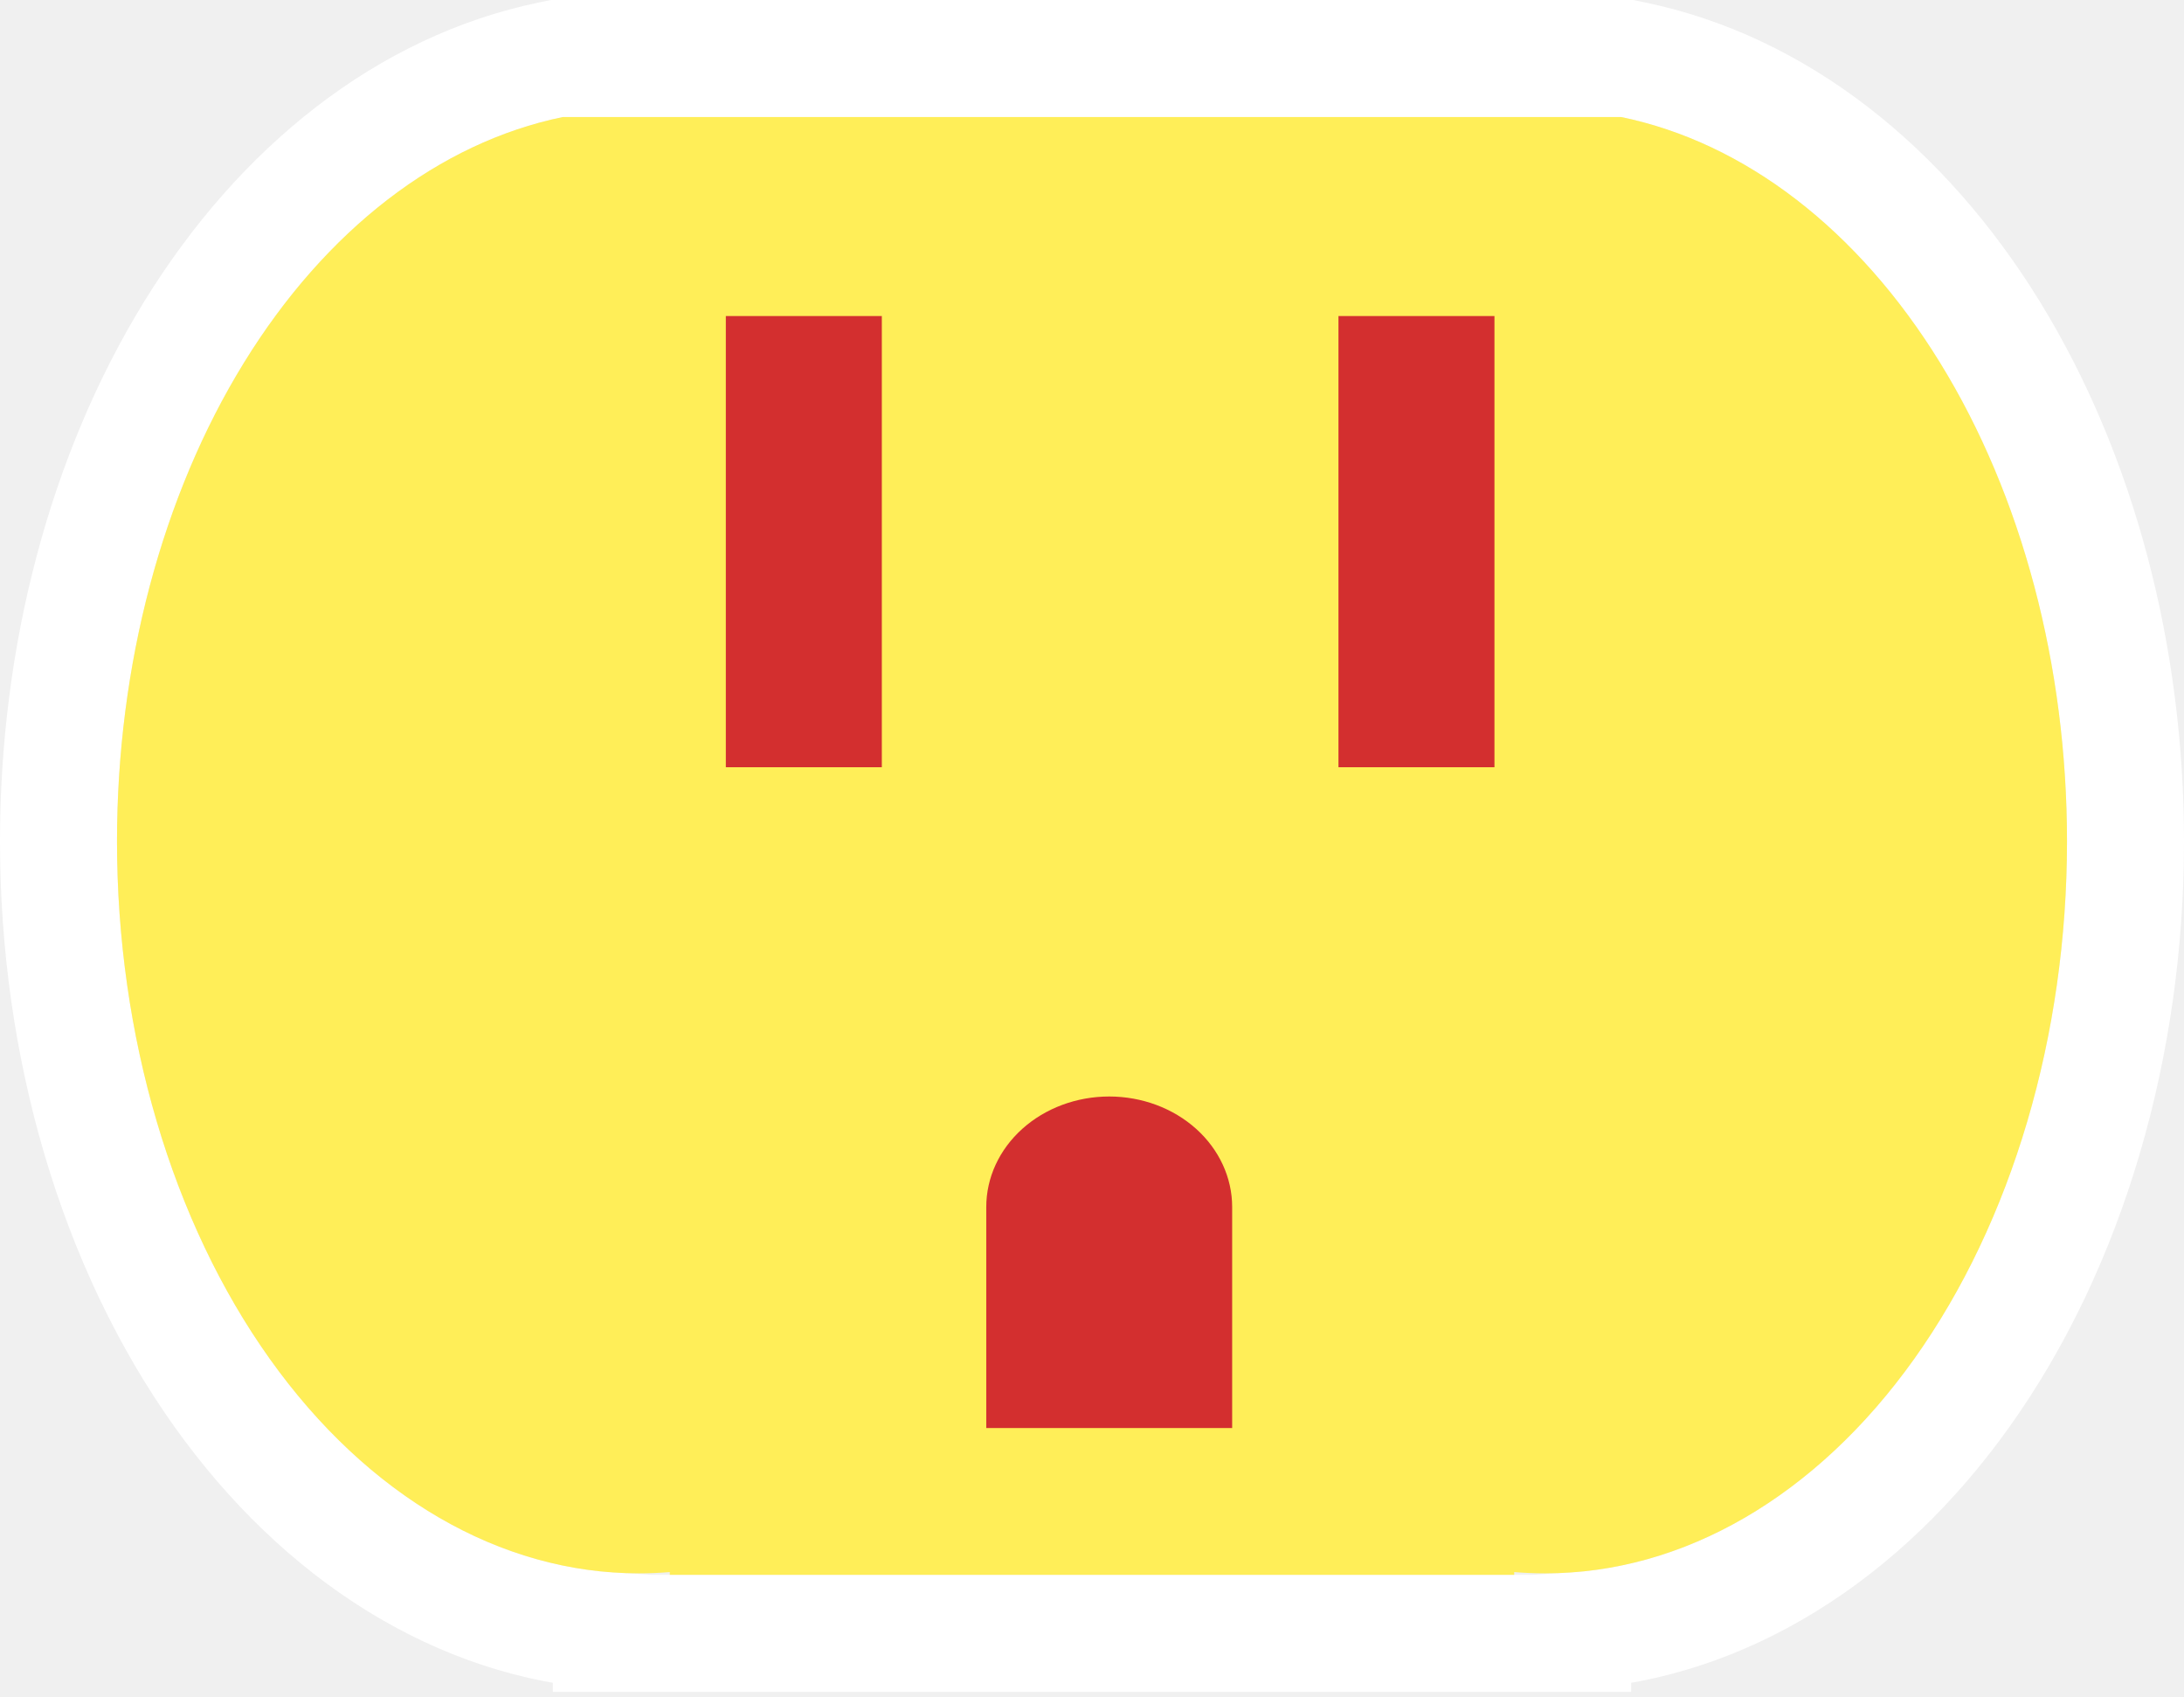
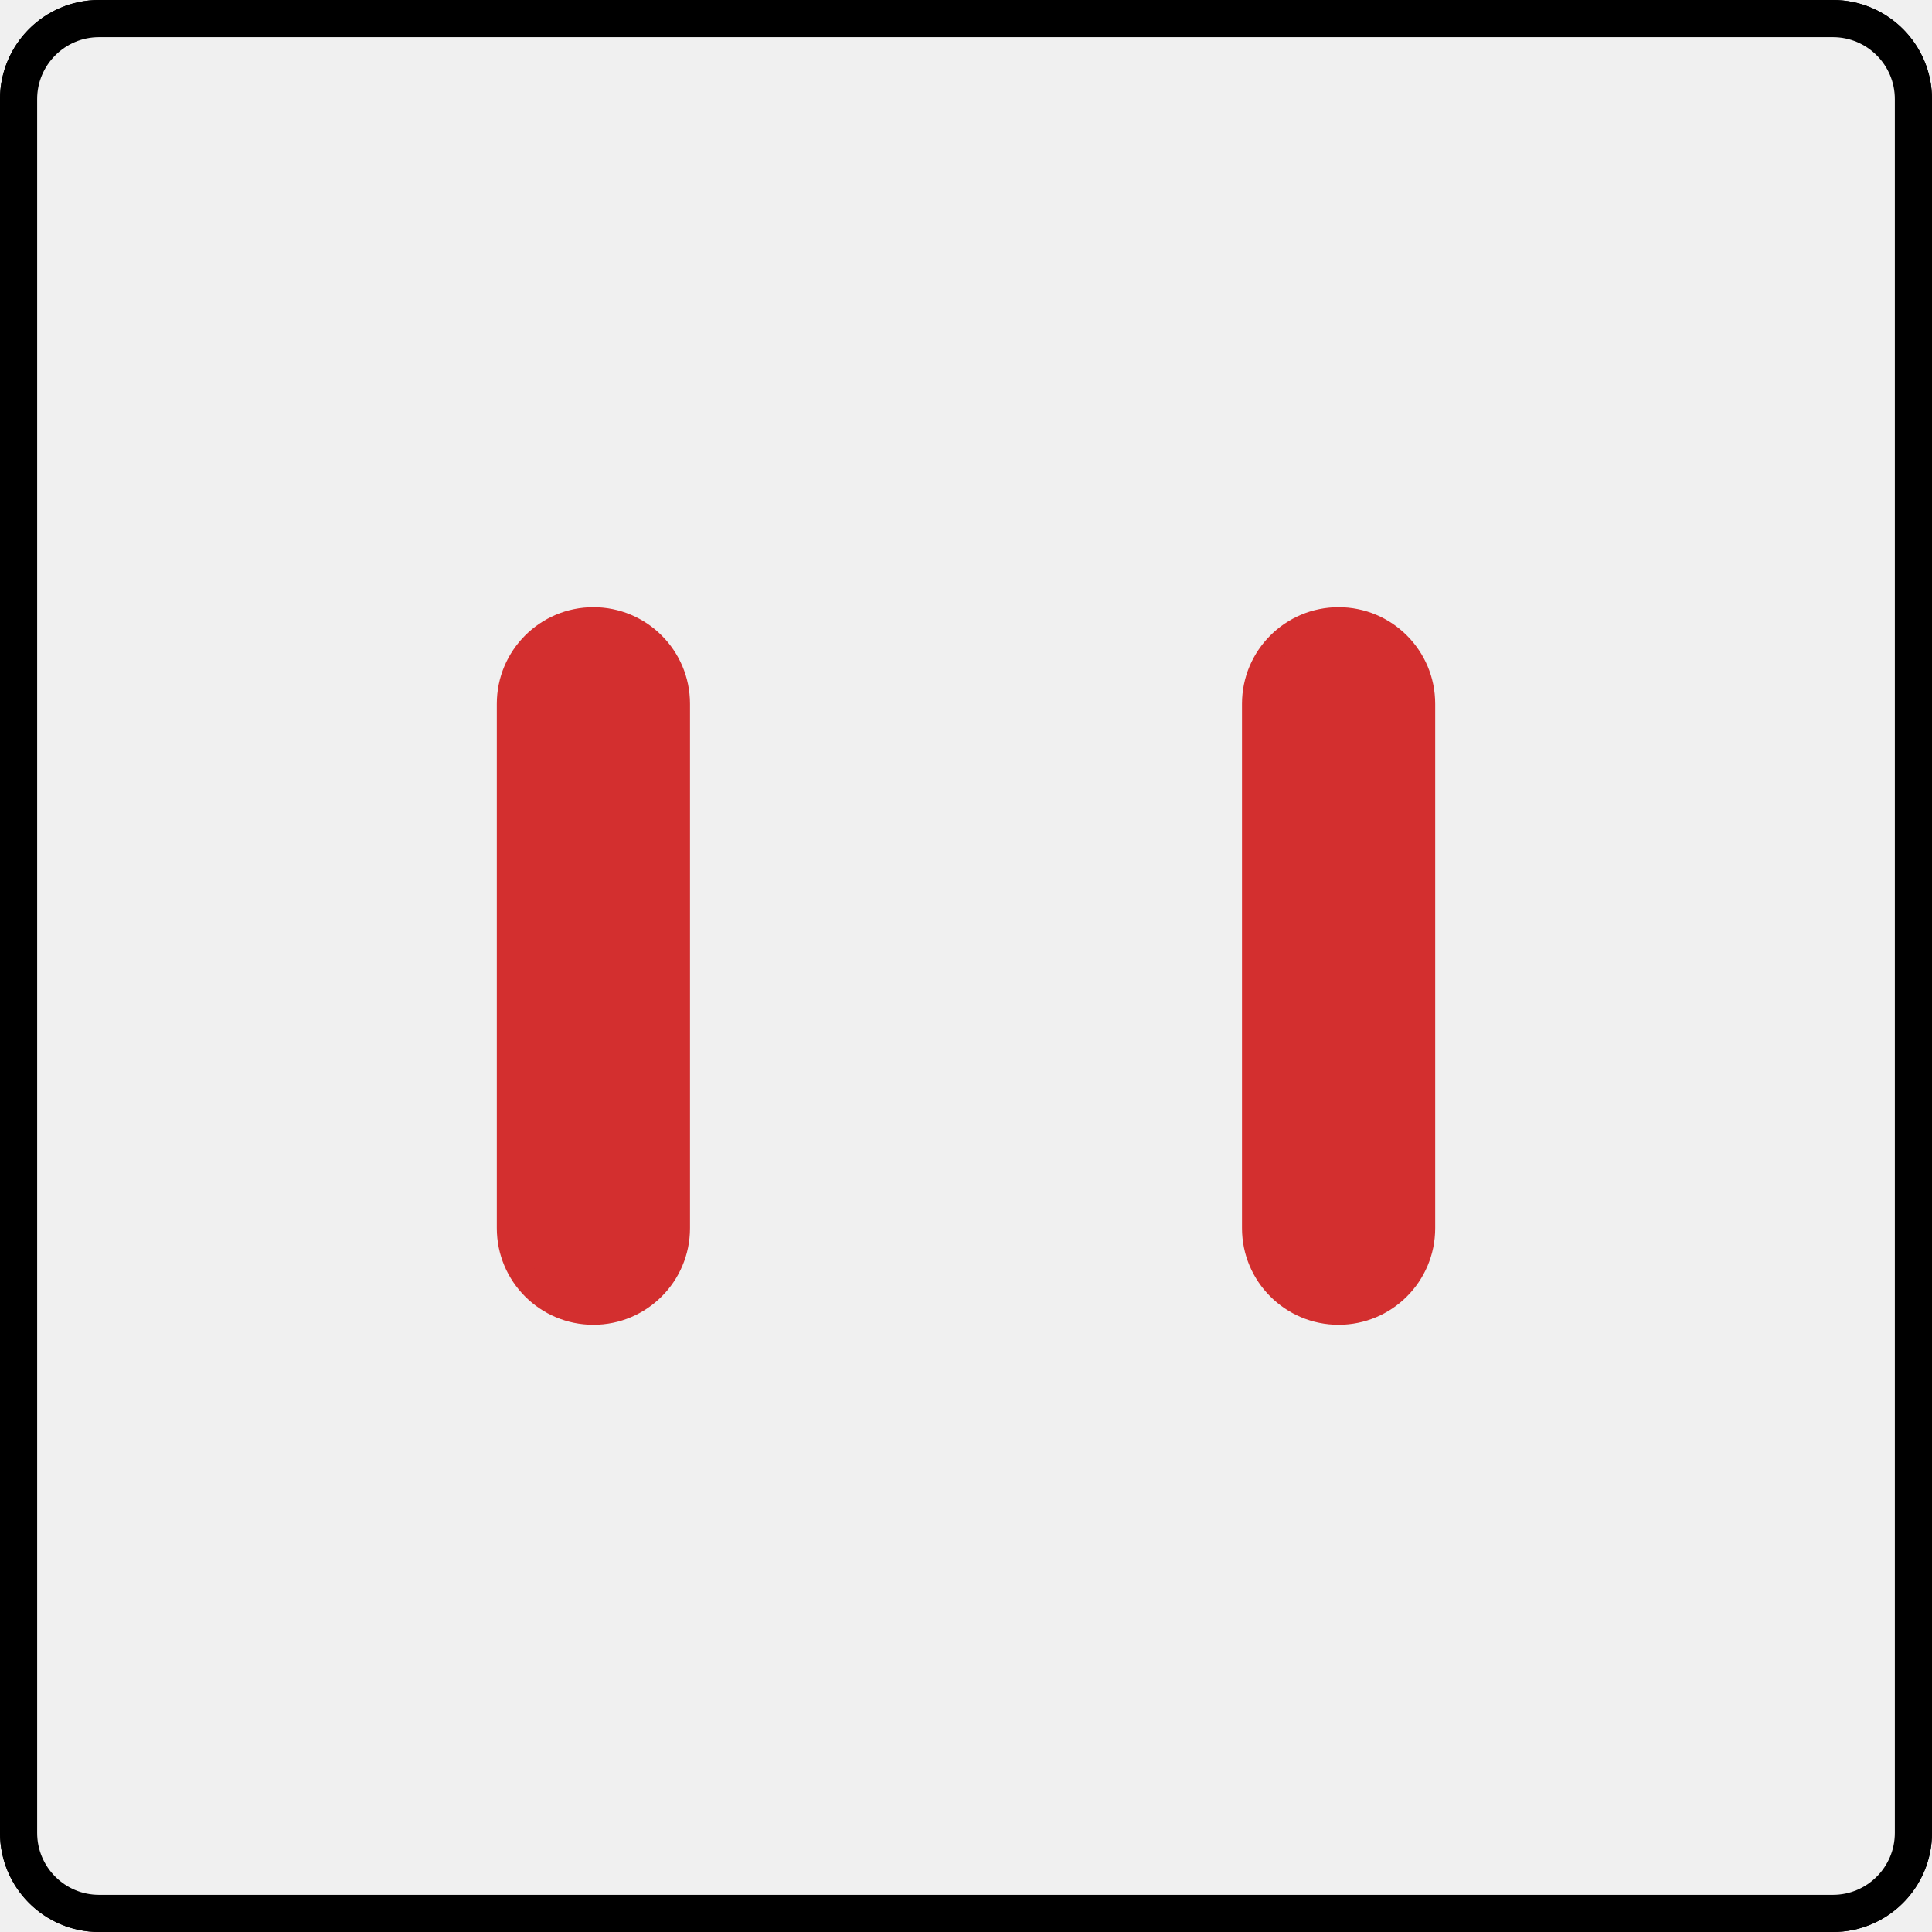
- <svg xmlns="http://www.w3.org/2000/svg" width="112" height="87" viewBox="0 0 112 87" fill="none">
-   <path d="M28.862 3H28.556L28.256 3.062C20.91 4.578 14.474 9.683 9.952 17.028C5.428 24.375 3 33.64 3 43.132C3 53.612 5.961 63.791 11.394 71.412C16.527 78.611 23.612 83.128 31.349 83.618V83.74H34.349H77.651H80.651V83.618C88.388 83.128 95.473 78.611 100.606 71.412C106.039 63.791 109 53.612 109 43.132C109 33.64 106.572 24.375 102.048 17.028C97.526 9.683 91.09 4.578 83.744 3.062L83.444 3H83.138H77.651H34.349L28.862 3Z" stroke="white" stroke-width="6" />
-   <path d="M28.862 6C22.509 7.311 16.704 11.784 12.507 18.601C8.309 25.417 6 34.124 6 43.132C6 53.086 8.819 62.632 13.837 69.67C18.855 76.709 25.661 80.663 32.757 80.663C33.288 80.663 33.819 80.641 34.349 80.597V80.74H77.651V80.597C78.181 80.641 78.712 80.663 79.243 80.663C86.339 80.663 93.145 76.709 98.163 69.67C103.181 62.632 106 53.086 106 43.132C106 34.124 103.691 25.417 99.493 18.601C95.296 11.784 89.491 7.311 83.138 6H77.651H34.349L28.862 6Z" fill="#FFEE58" />
-   <path d="M41.222 16.203C41.222 39.334 41.222 39.334 41.222 39.334V16.203Z" fill="white" />
-   <path d="M41.222 16.203C41.222 39.334 41.222 39.334 41.222 39.334" stroke="#D32F2F" stroke-width="8" />
-   <path d="M72.639 16.203C72.639 39.334 72.639 39.334 72.639 39.334V16.203Z" fill="white" />
-   <path d="M72.639 16.203C72.639 39.334 72.639 39.334 72.639 39.334" stroke="#D32F2F" stroke-width="8" />
-   <path d="M56.883 56.215C55.211 56.215 53.607 56.812 52.425 57.874C51.242 58.937 50.578 60.377 50.578 61.88V73.211H63.188V61.88C63.188 60.377 62.523 58.937 61.341 57.874C60.159 56.812 58.555 56.215 56.883 56.215Z" fill="#D32F2F" />
+ <svg xmlns="http://www.w3.org/2000/svg" width="78" height="78" viewBox="0 0 78 78" fill="none">
+   <rect x="0.5" y="0.5" width="77" height="77" rx="3.5" stroke="black" />
+   <rect x="0.75" y="0.75" width="76.5" height="76.5" rx="3.25" stroke="black" stroke-width="1.5" />
+   <rect x="20.557" y="25.014" width="6.8" height="27.971" rx="3.4" fill="#D32F2F" stroke="#D32F2F" />
+   <rect x="50.643" y="25.014" width="6.8" height="27.971" rx="3.4" fill="#D32F2F" stroke="#D32F2F" />
</svg>
